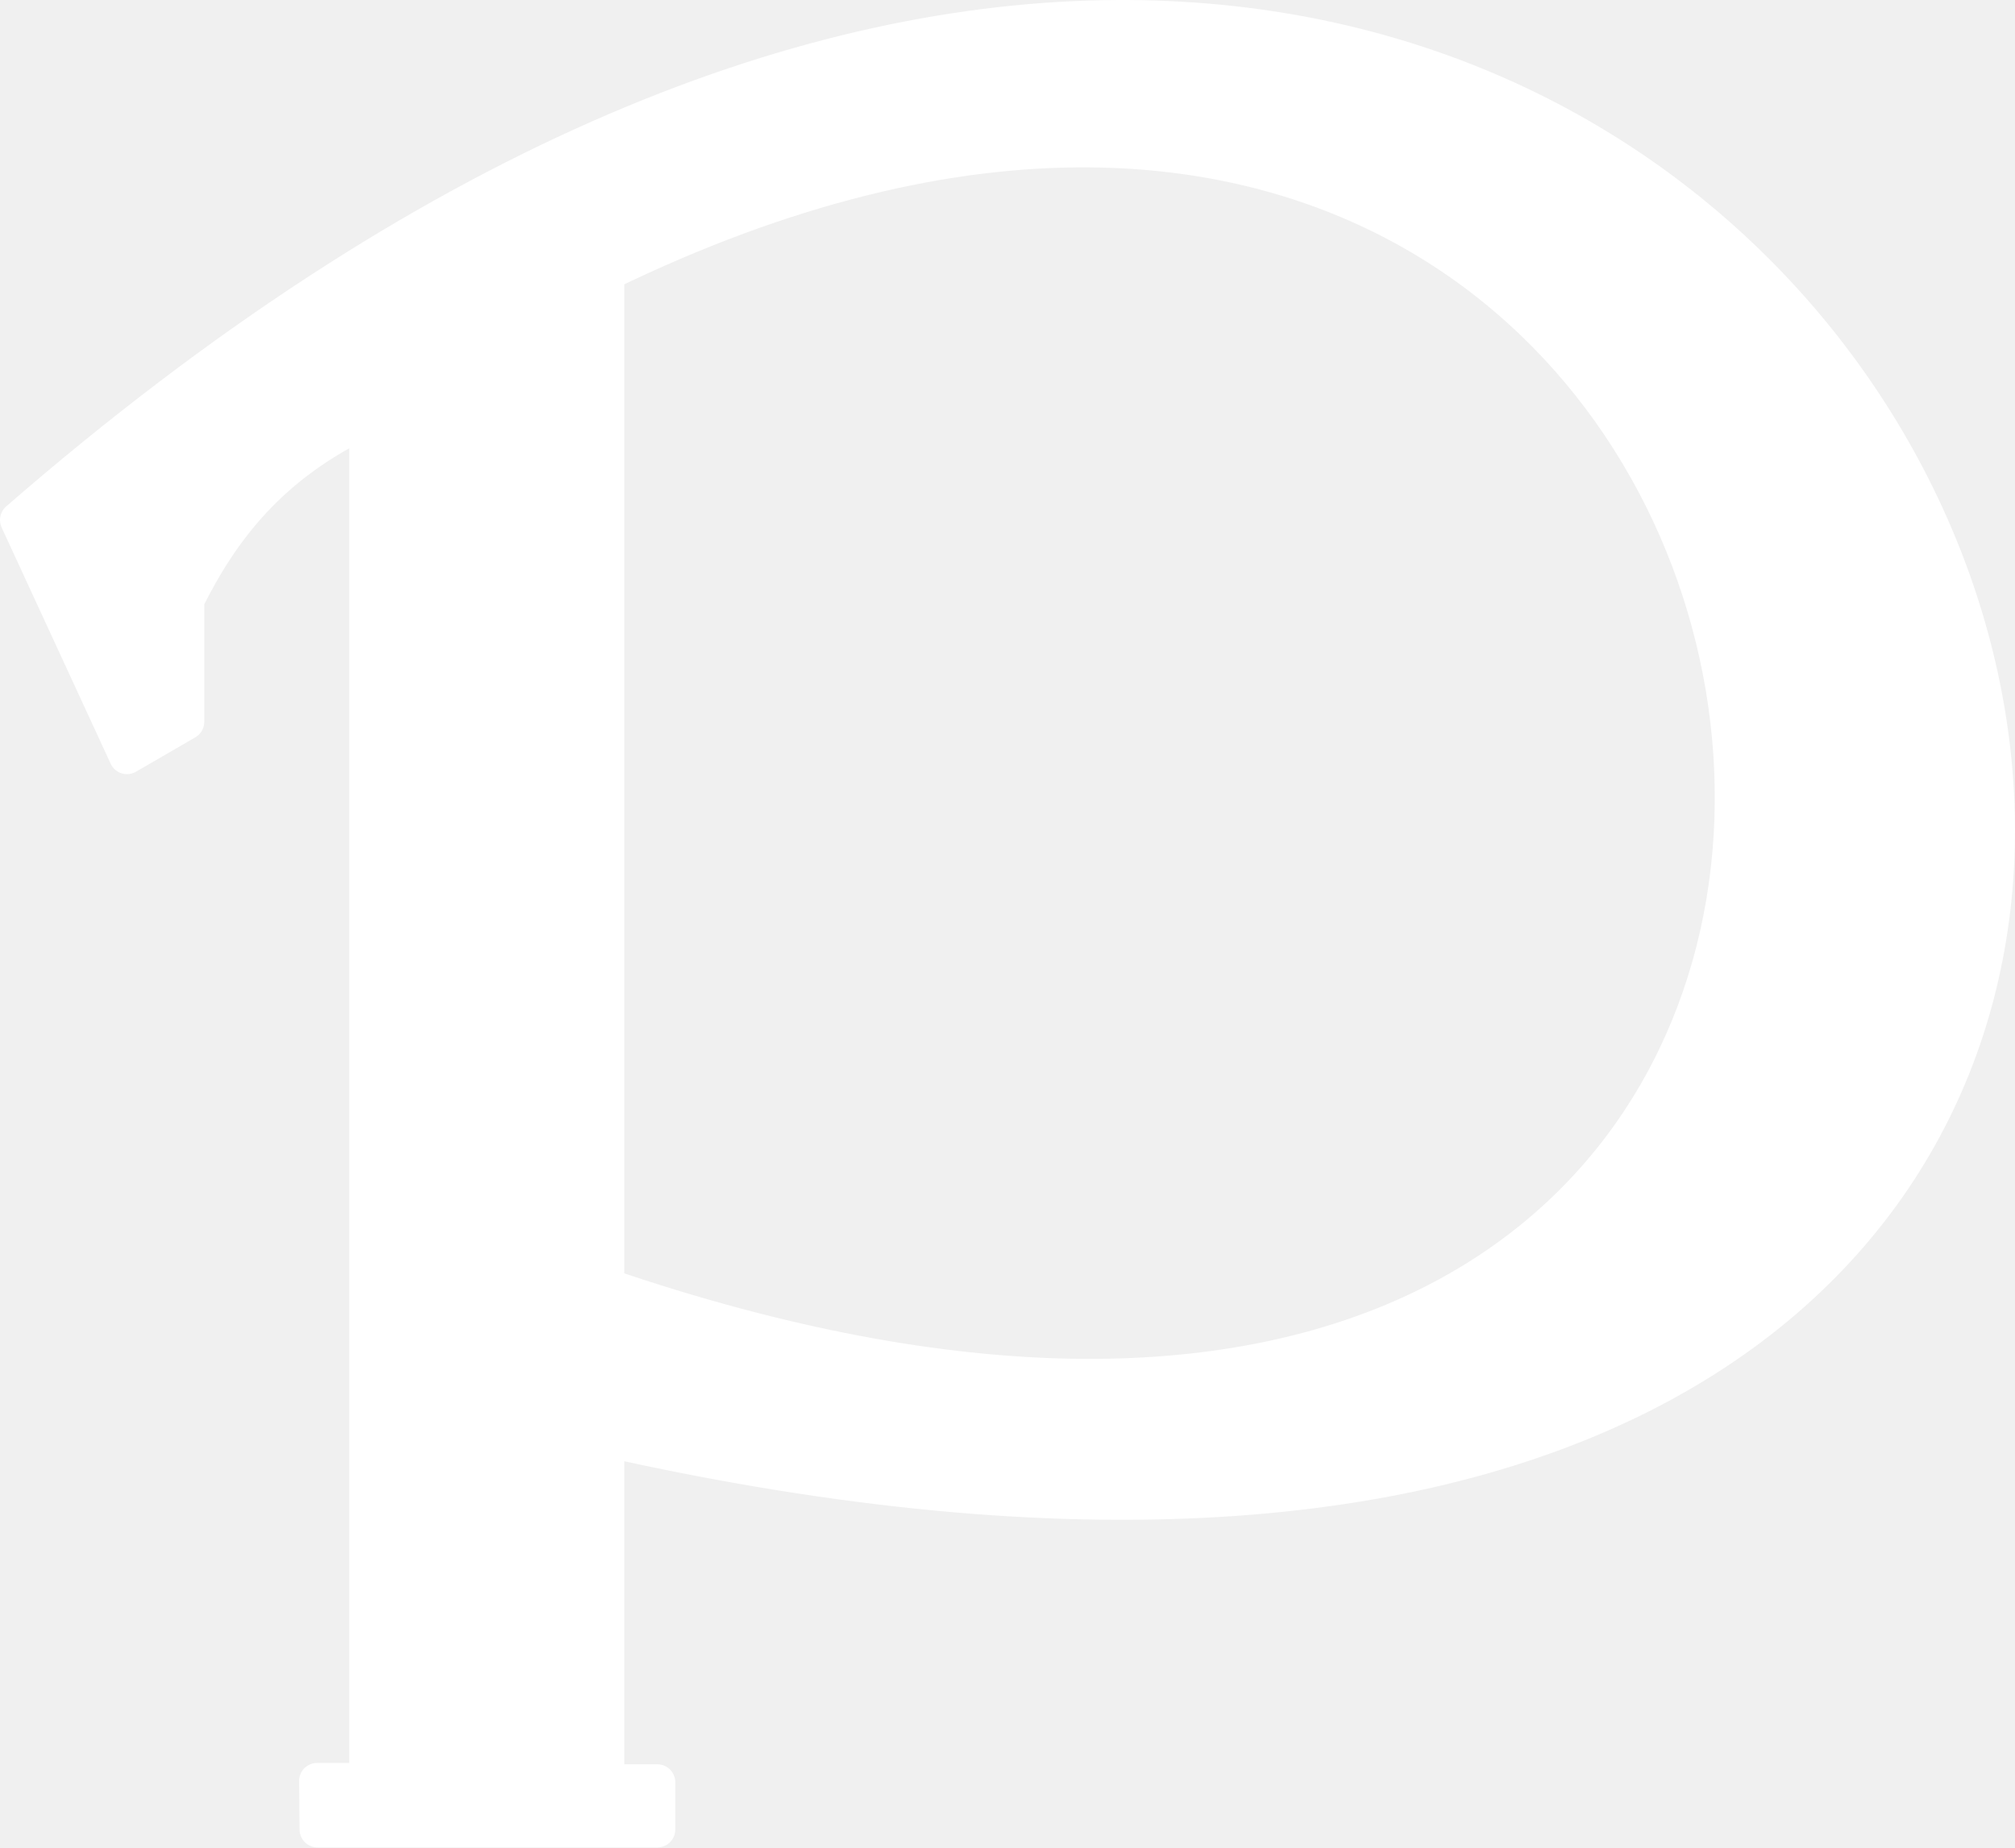
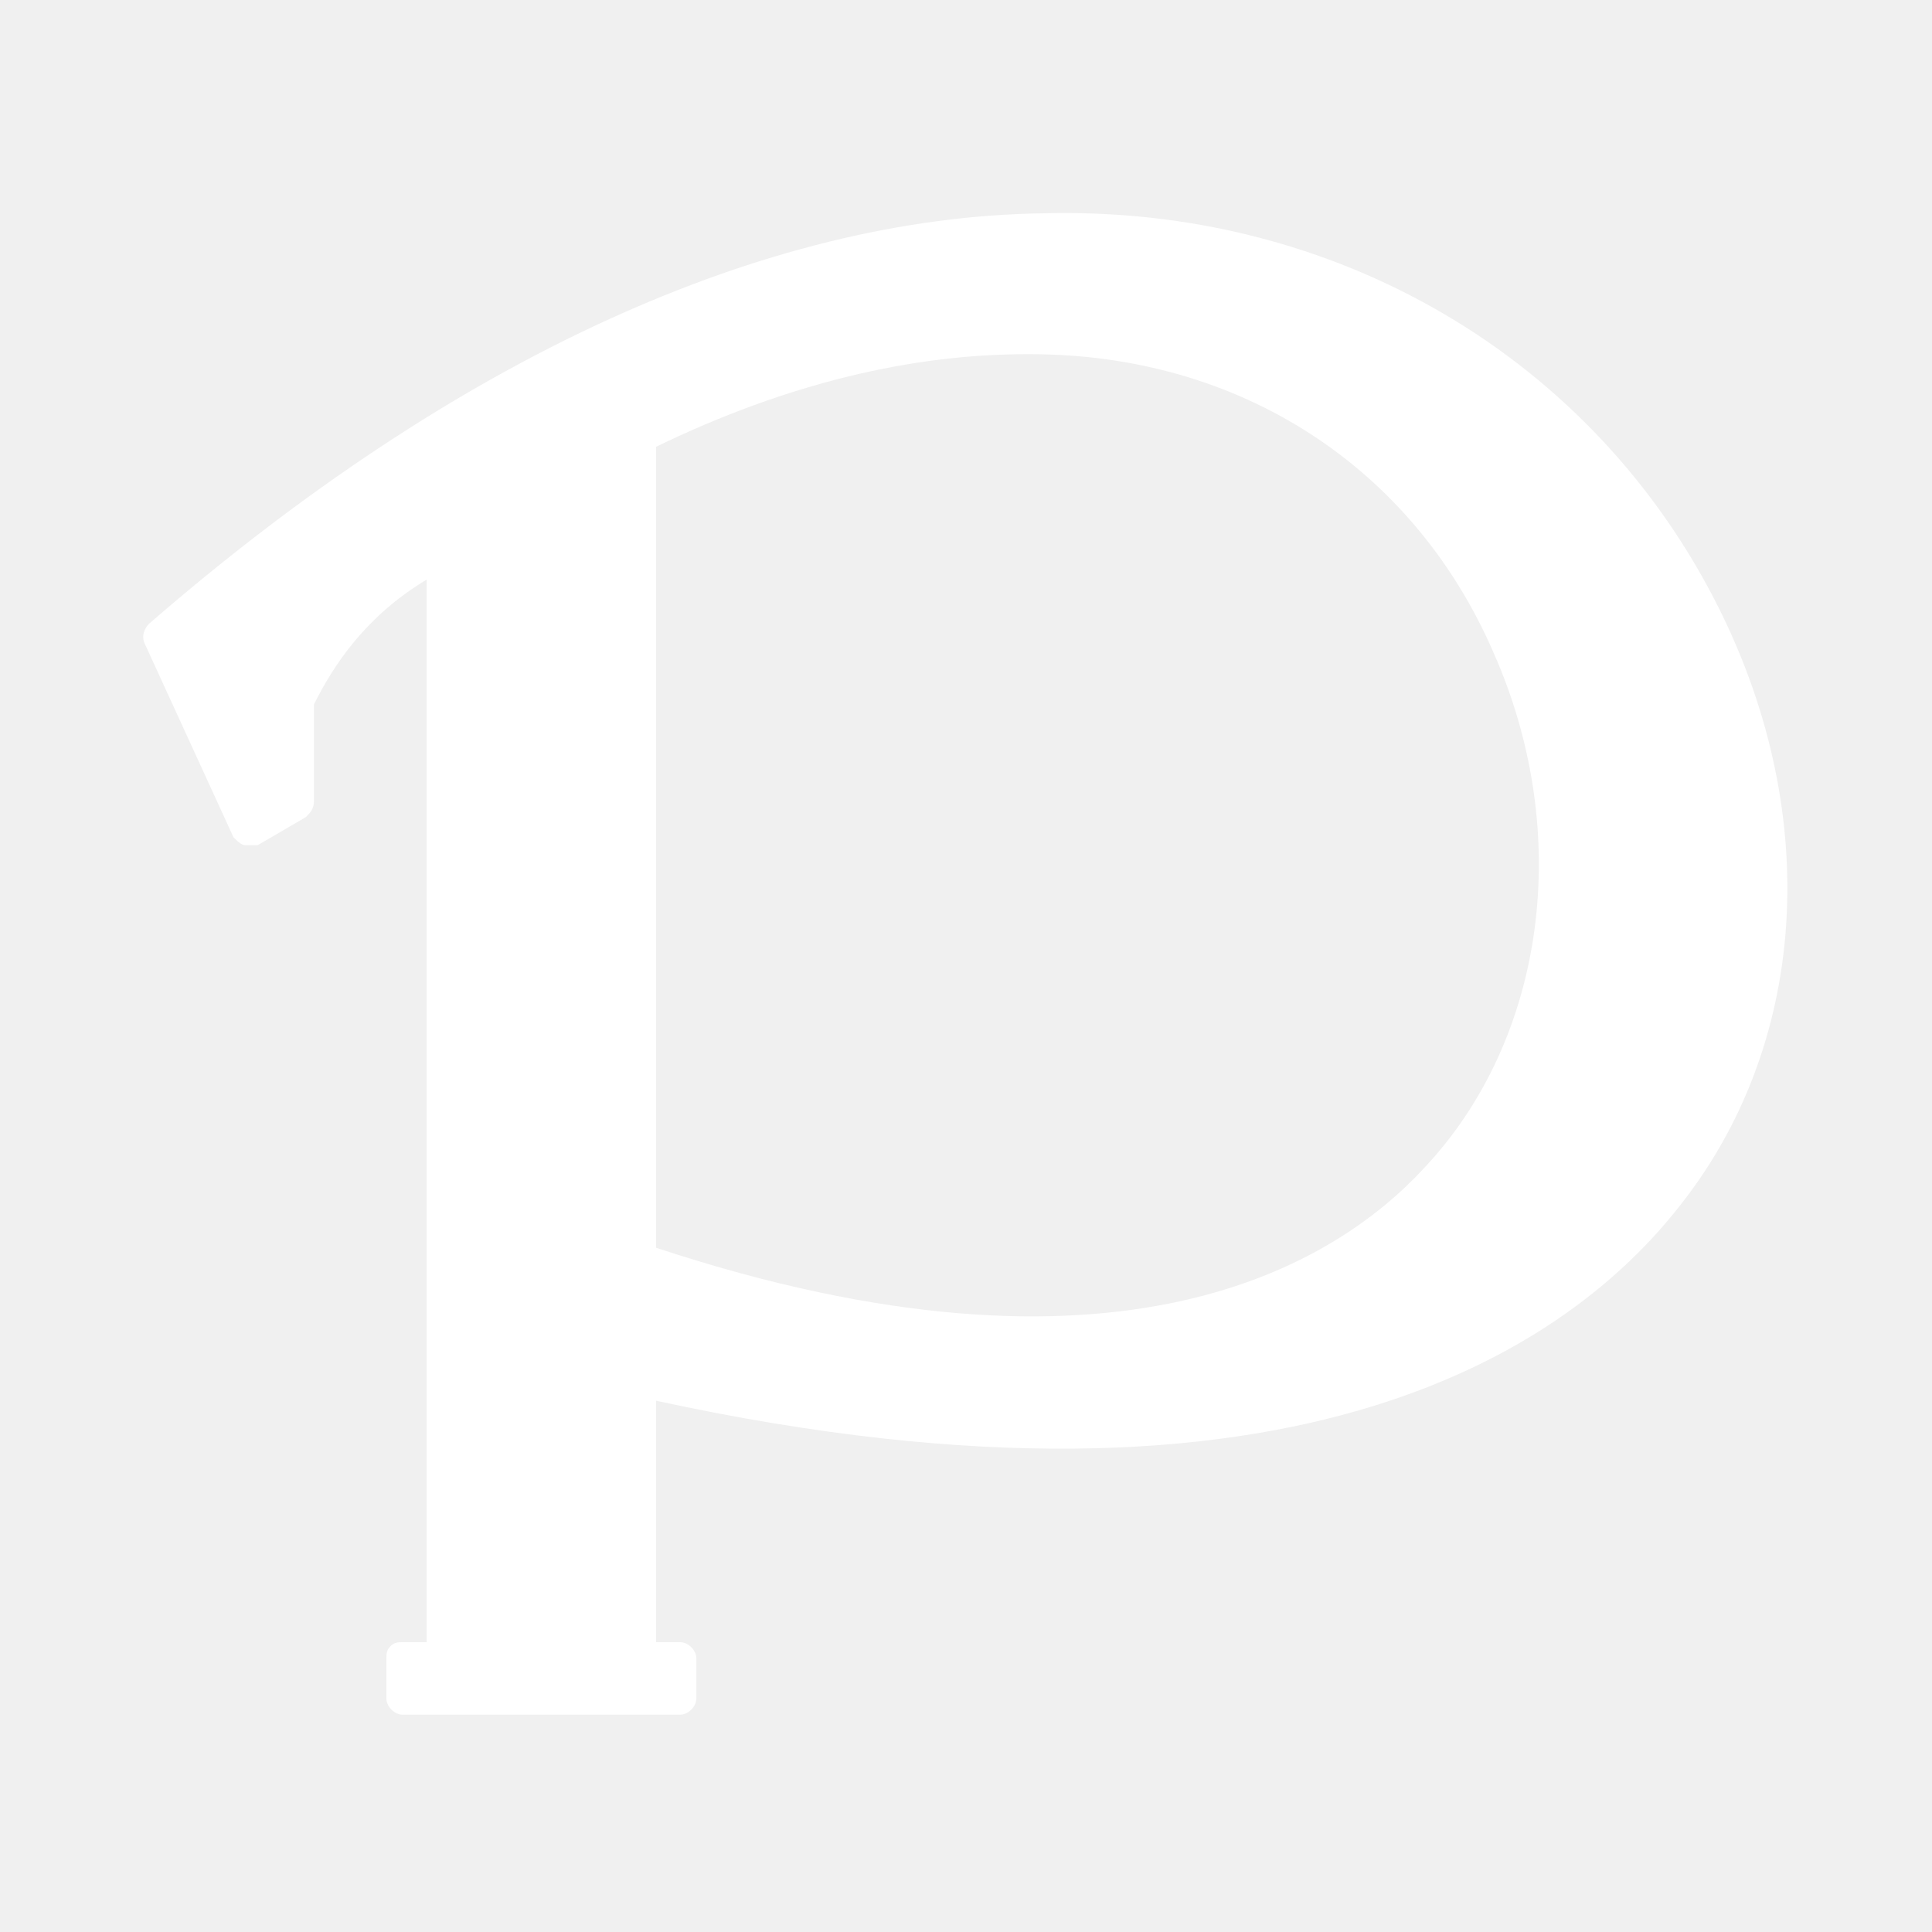
- <svg xmlns="http://www.w3.org/2000/svg" width="48" height="44.012" id="svg2" version="1.1" viewBox="0 0 288 264.072">
-   <defs id="defs4" />
-   <g id="layer1" transform="translate(0,-752.3622)">
-     <path style="fill:#ffffff;fill-opacity:1;stroke:#ffffff;stroke-width:5.139;stroke-linecap:round;stroke-linejoin:round;stroke-miterlimit:4;stroke-dasharray:none;stroke-opacity:1" d="m 157.64,754.958 c -43.75,0.815 -96.58,20.919 -155.07,71.73 l 15.578,33.761 8.479,-4.915 v -17.41 c 5.032,-10.104 12.06,-19.396 25.856,-25.891 v 194.695 H 45.32 l 0.064,6.938 h 48.564 v -6.746 H 86.657 V 958.037 C 357.728,1018.783 321.297,751.909 157.64,754.958 Z m -2.023,18.76 c 131.062,0.919 134.097,231.714 -68.959,162.508 V 791.385 c 25.797,-12.547 48.887,-17.808 68.959,-17.667 z" id="path2996" />
-   </g>
+ <svg xmlns="http://www.w3.org/2000/svg" version="1.1" id="svg2" x="0px" y="0px" viewBox="0 0 48 48" style="enable-background:new 0 0 48 48;" xml:space="preserve">
+   <style type="text/css">
+ 	.st0{fill:#FFFFFF;}
+ </style>
+   <path class="st0" d="M42.7,15.1c-3.1-6.2-9.5-10-16.8-9.8C19,5.4,11.3,8.9,3.7,15.5c-0.1,0.1-0.2,0.3-0.1,0.5l2.2,4.8  C5.9,20.9,6,21,6.1,21c0.1,0,0.2,0,0.3,0l1.2-0.7c0.1-0.1,0.2-0.2,0.2-0.4v-2.4c0.5-1,1.3-2.2,2.8-3.1v26.4H10c-0.1,0-0.2,0-0.3,0.1  c-0.1,0.1-0.1,0.2-0.1,0.3l0,1c0,0.2,0.2,0.4,0.4,0.4h6.9c0.2,0,0.4-0.2,0.4-0.4v-1c0-0.2-0.2-0.4-0.4-0.4h-0.6v-6  c16.1,3.5,22.8-1.5,25.4-4.8C44.9,26,45.3,20.3,42.7,15.1z M35.4,29c-2.2,2.4-7.6,5.8-19.1,2V11.1c3.3-1.6,6.4-2.3,9.2-2.3  c0,0,0.1,0,0.1,0c5.2,0,9.5,2.8,11.5,7.4C39.1,20.7,38.4,25.8,35.4,29z" />
</svg>
